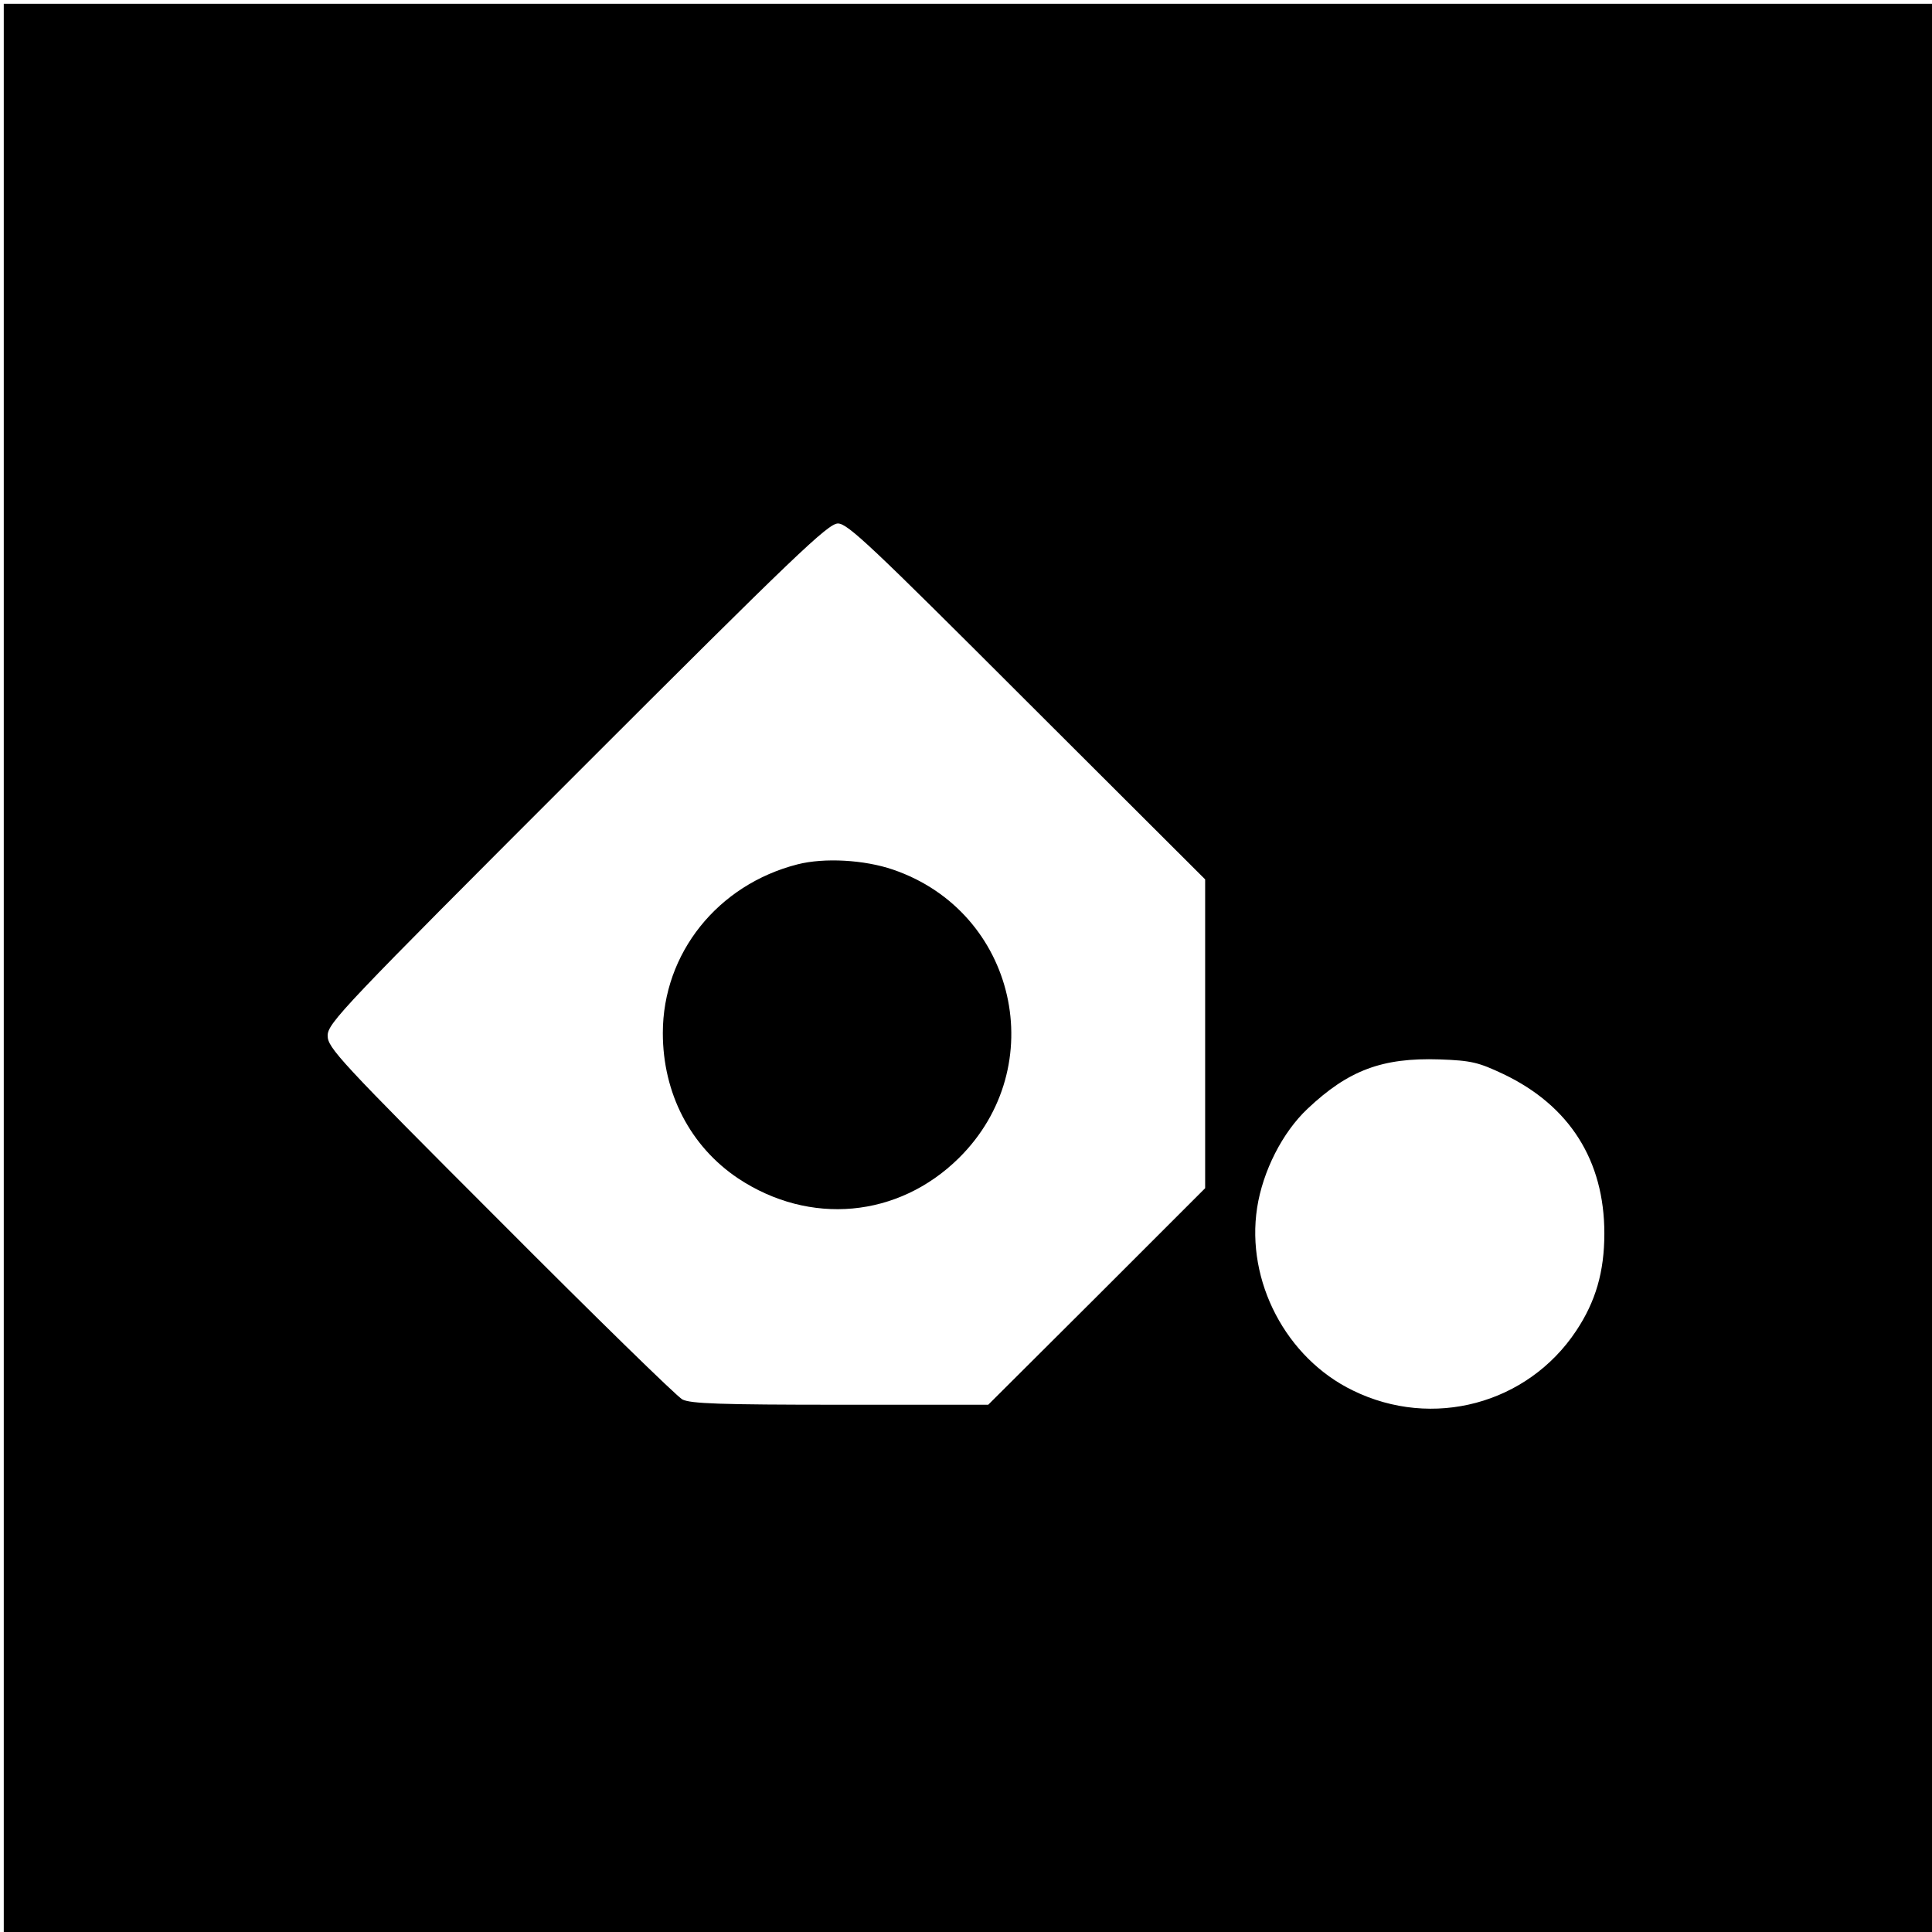
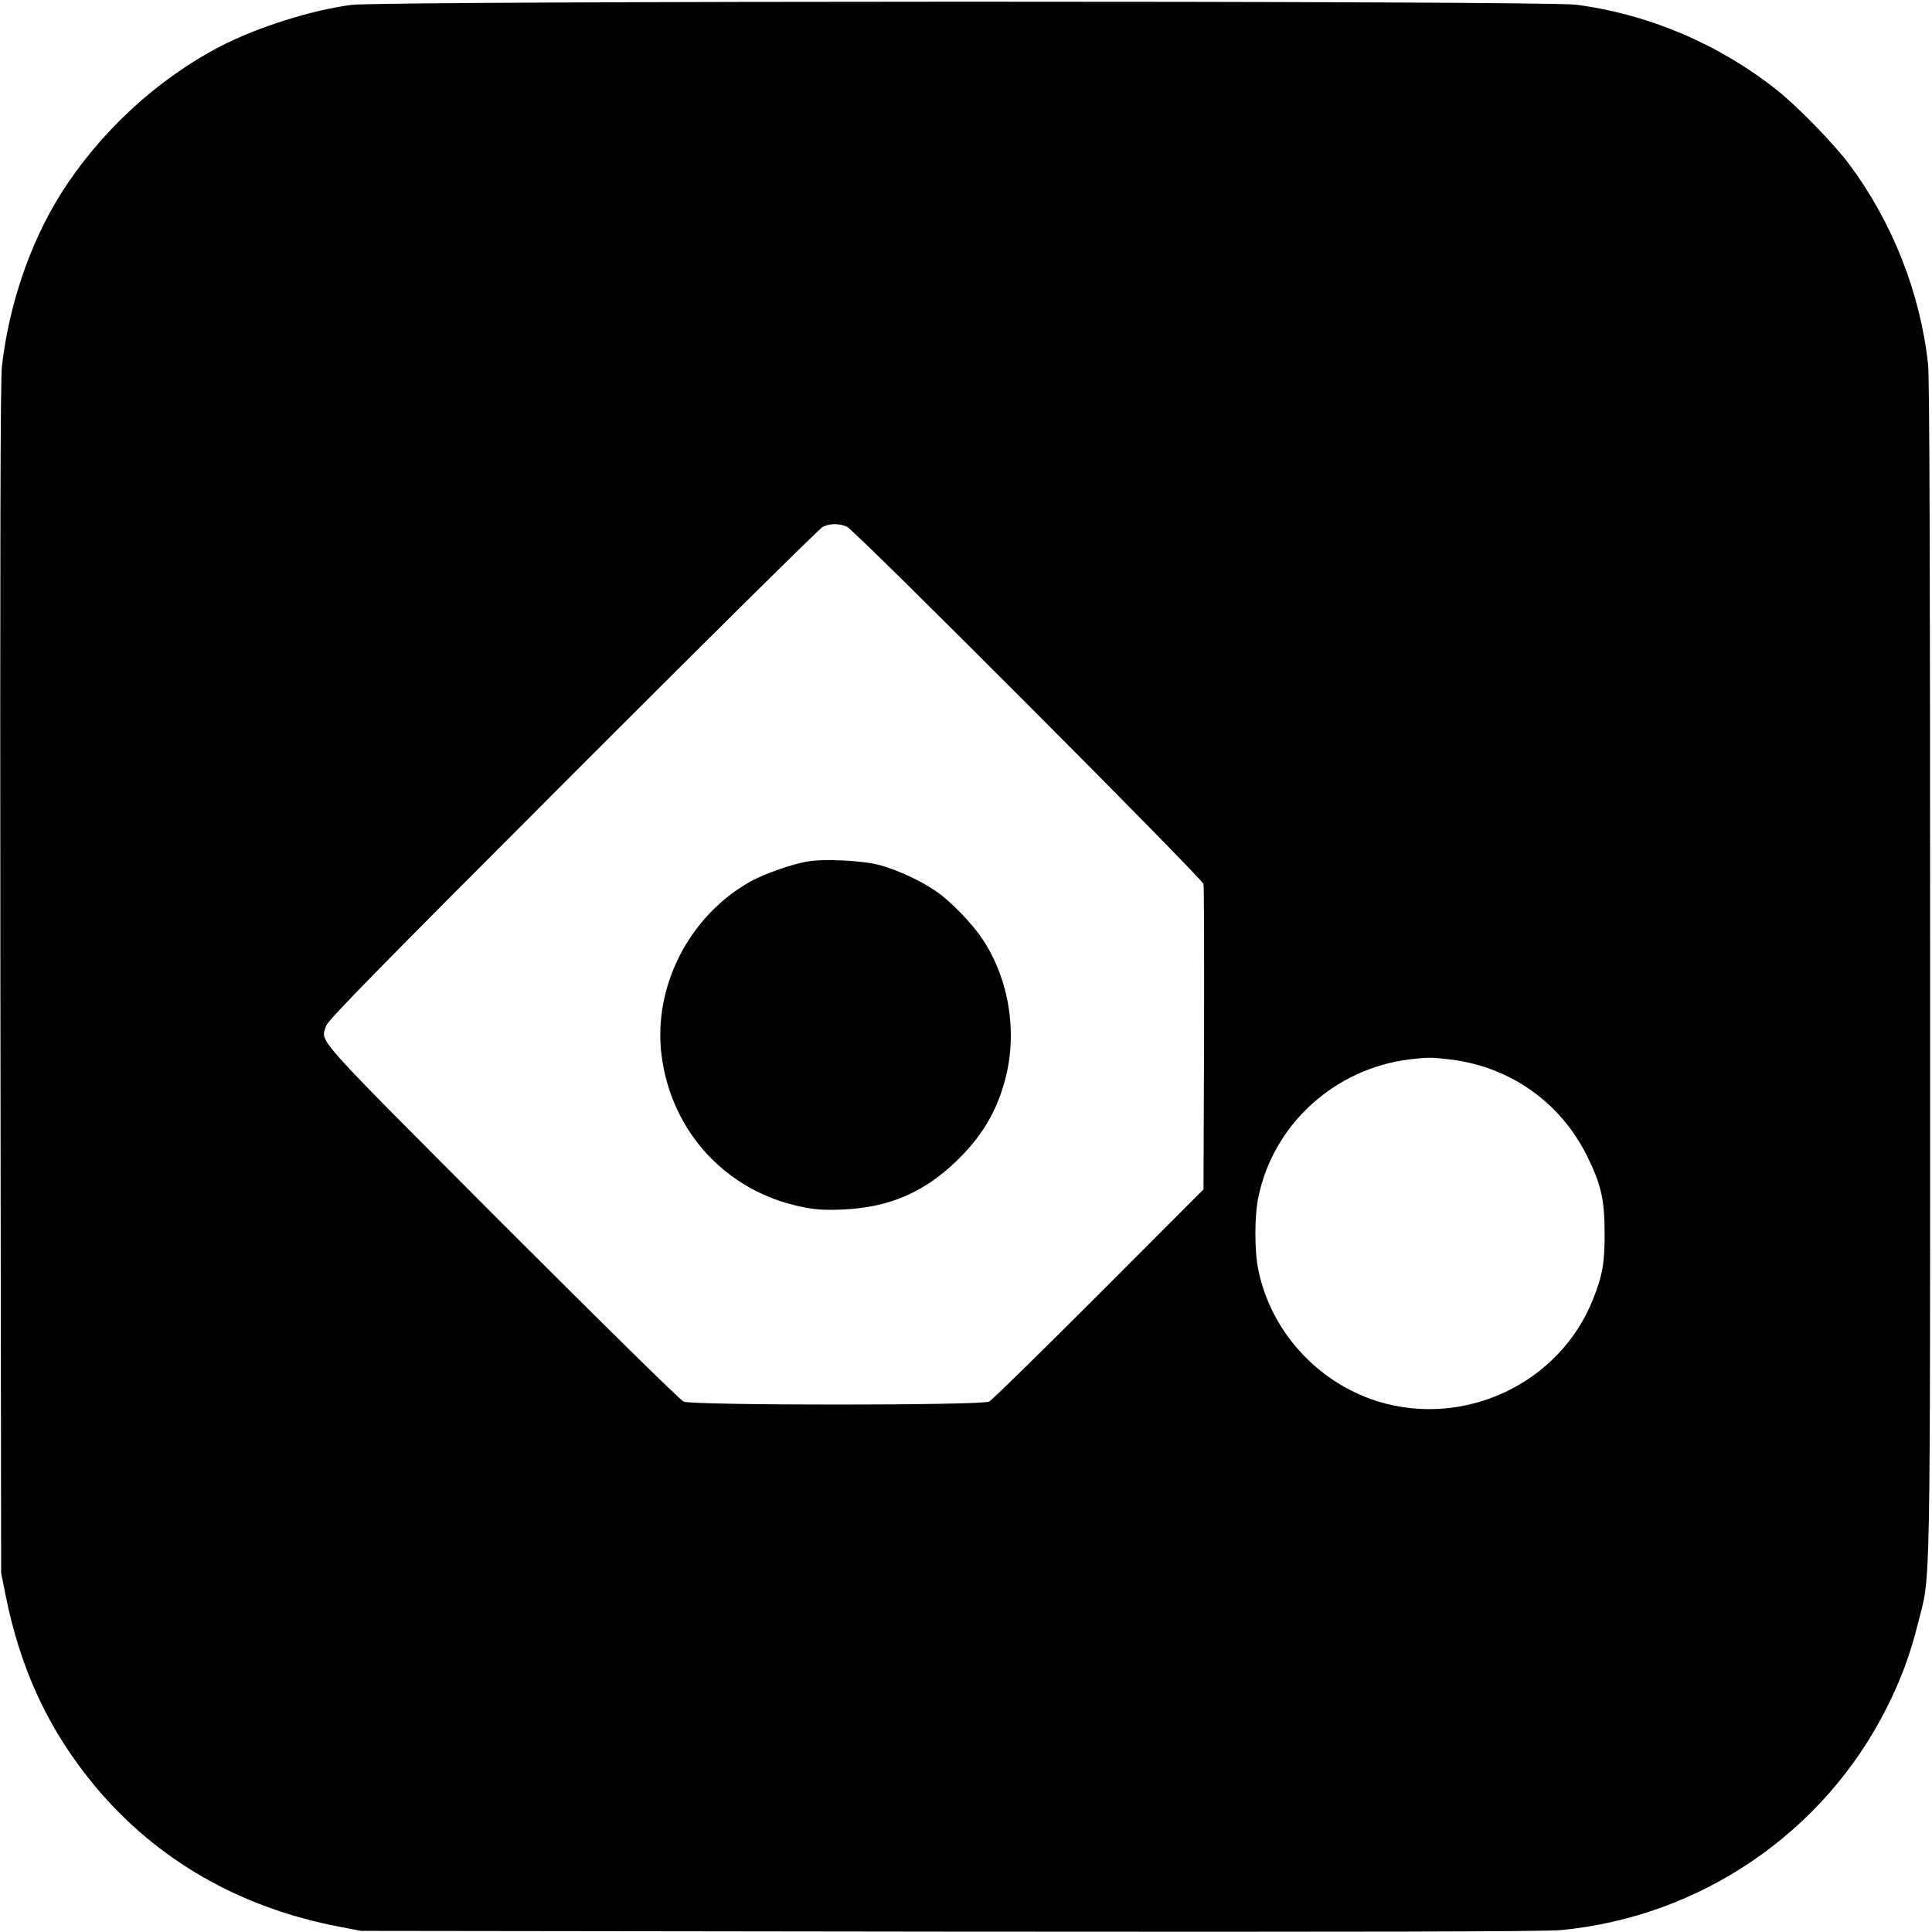
- <svg xmlns="http://www.w3.org/2000/svg" version="1.0" width="513pt" height="513pt" viewBox="0 0 513 513" preserveAspectRatio="xMidYMid meet">
-   <g transform="translate(0,513) scale(0.1,-0.1)" fill="#000000" stroke="none">
-     <path d="M10 2560 l0 -2560 2560 0 2560 0 0 2560 0 2560 -2560 0 -2560 0 0 -2560z m2717 707 l473 -472 0 -410 0 -410 -288 -288 -288 -287 -392 0 c-322 0 -398 3 -420 14 -15 8 -233 221 -484 473 -428 428 -458 461 -458 493 0 33 40 75 662 697 581 581 667 663 693 663 26 0 90 -61 502 -473z m1265 -989 c176 -84 268 -230 268 -423 0 -102 -23 -181 -75 -259 -129 -194 -381 -262 -593 -158 -177 86 -284 290 -254 485 15 97 67 200 134 263 108 102 198 136 350 131 86 -3 104 -8 170 -39z" />
-     <path d="M2118 2835 c-212 -54 -358 -236 -358 -448 0 -160 73 -301 200 -386 190 -126 425 -105 586 54 246 243 153 654 -175 766 -76 26 -182 32 -253 14z" />
+ <svg xmlns="http://www.w3.org/2000/svg" version="1.0" width="1025pt" height="1025pt" viewBox="0 0 1025 1025" preserveAspectRatio="xMidYMid meet">
+   <g transform="translate(0,1025) scale(0.1,-0.1)" fill="#000000" stroke="none">
+     <path d="M1864 10224 c-217 -29 -497 -118 -693 -219 -336 -174 -641 -455 -848 -783 -163 -259 -276 -590 -313 -917 -8 -72 -10 -974 -8 -3250 l4 -3150 22 -110 c80 -405 232 -729 480 -1026 324 -387 764 -640 1292 -741 l115 -22 3125 -4 c2190 -2 3159 0 3240 8 741 70 1397 517 1730 1180 75 149 125 284 165 445 69 273 65 44 65 3481 0 2138 -3 3135 -11 3202 -41 378 -189 752 -417 1059 -83 111 -271 304 -382 393 -308 245 -680 404 -1068 455 -163 22 -6340 21 -6498 -1z m2630 -2769 c45 -21 1883 -1864 1891 -1895 3 -14 4 -384 3 -822 l-3 -798 -555 -556 c-305 -305 -567 -562 -582 -570 -40 -21 -1572 -21 -1621 0 -19 8 -420 403 -964 947 -1017 1020 -961 957 -933 1046 10 31 256 282 1308 1335 713 714 1310 1304 1327 1313 39 19 89 19 129 0z m3201 -2826 c318 -39 584 -227 726 -514 73 -148 92 -229 92 -405 1 -160 -11 -227 -63 -357 -178 -444 -683 -681 -1143 -537 -319 101 -564 371 -631 696 -21 100 -21 286 0 386 79 387 405 683 804 732 96 11 116 11 215 -1z" />
+     <path d="M4281 5679 c-81 -14 -228 -66 -298 -105 -327 -182 -520 -560 -473 -924 52 -405 343 -720 740 -802 76 -16 120 -19 220 -15 243 10 430 89 603 256 133 128 212 258 258 427 69 251 24 537 -118 751 -51 78 -164 196 -239 249 -81 58 -212 119 -309 145 -92 24 -296 34 -384 18z" />
  </g>
</svg>
